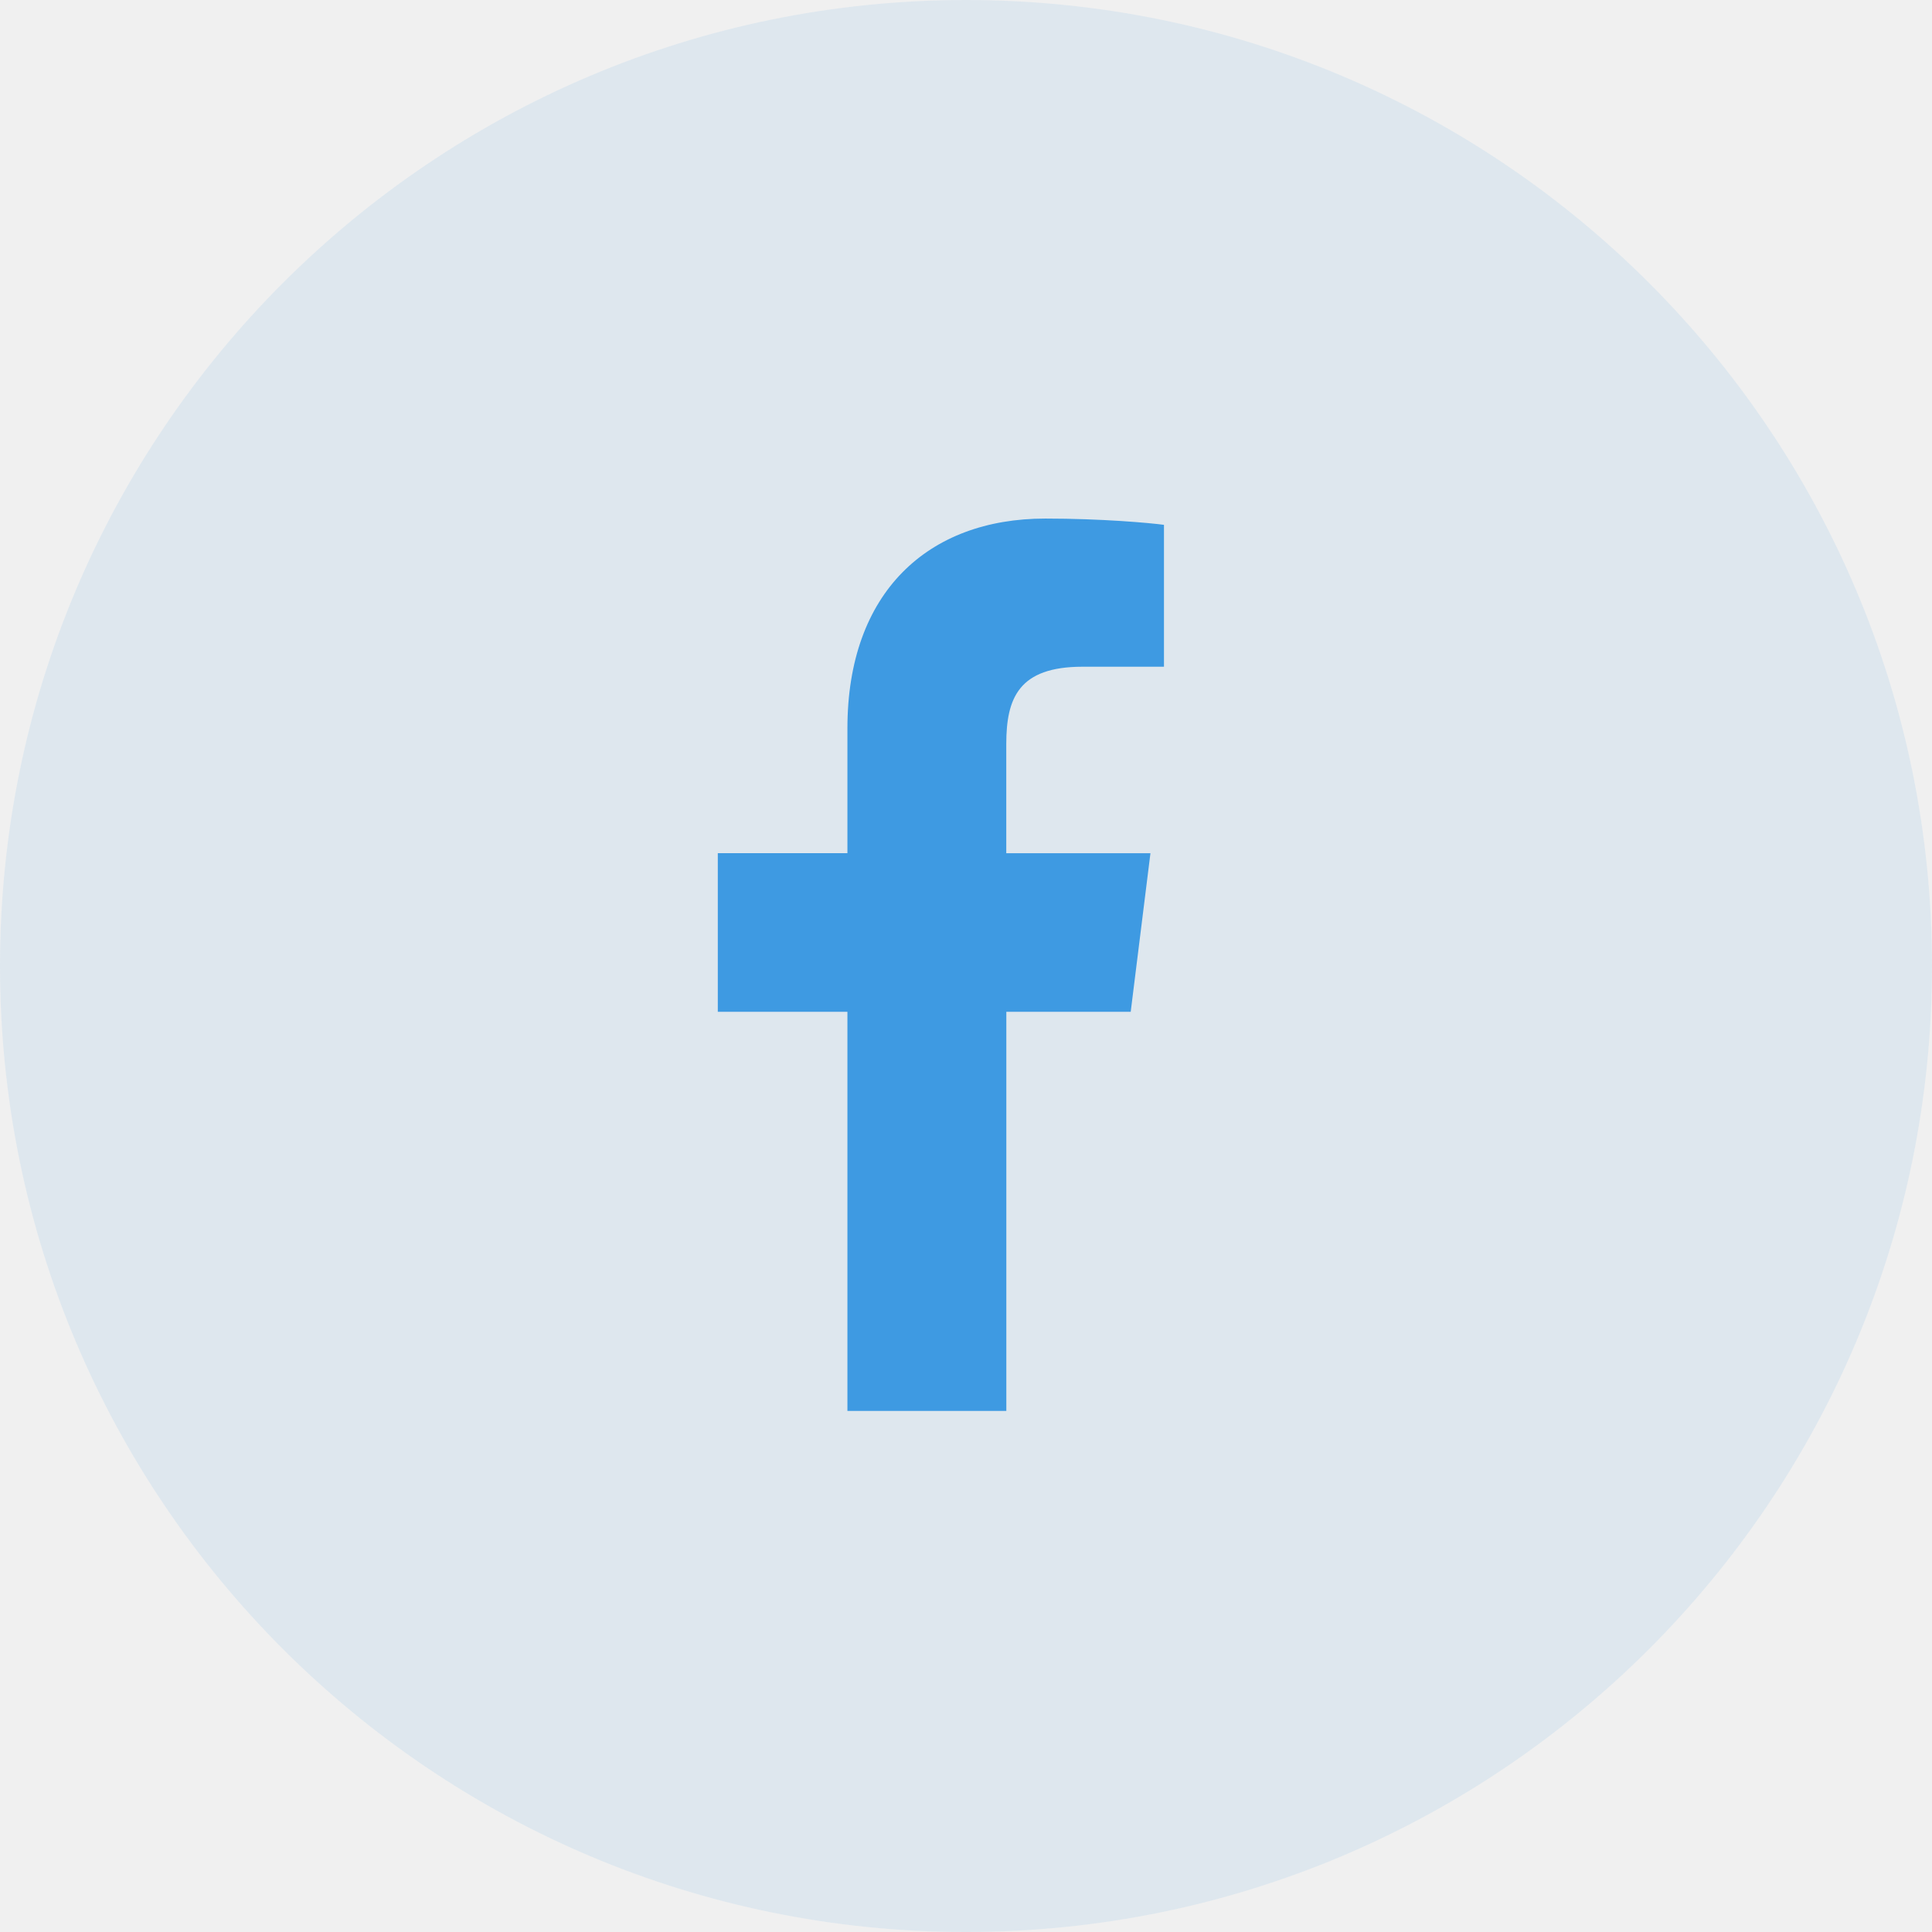
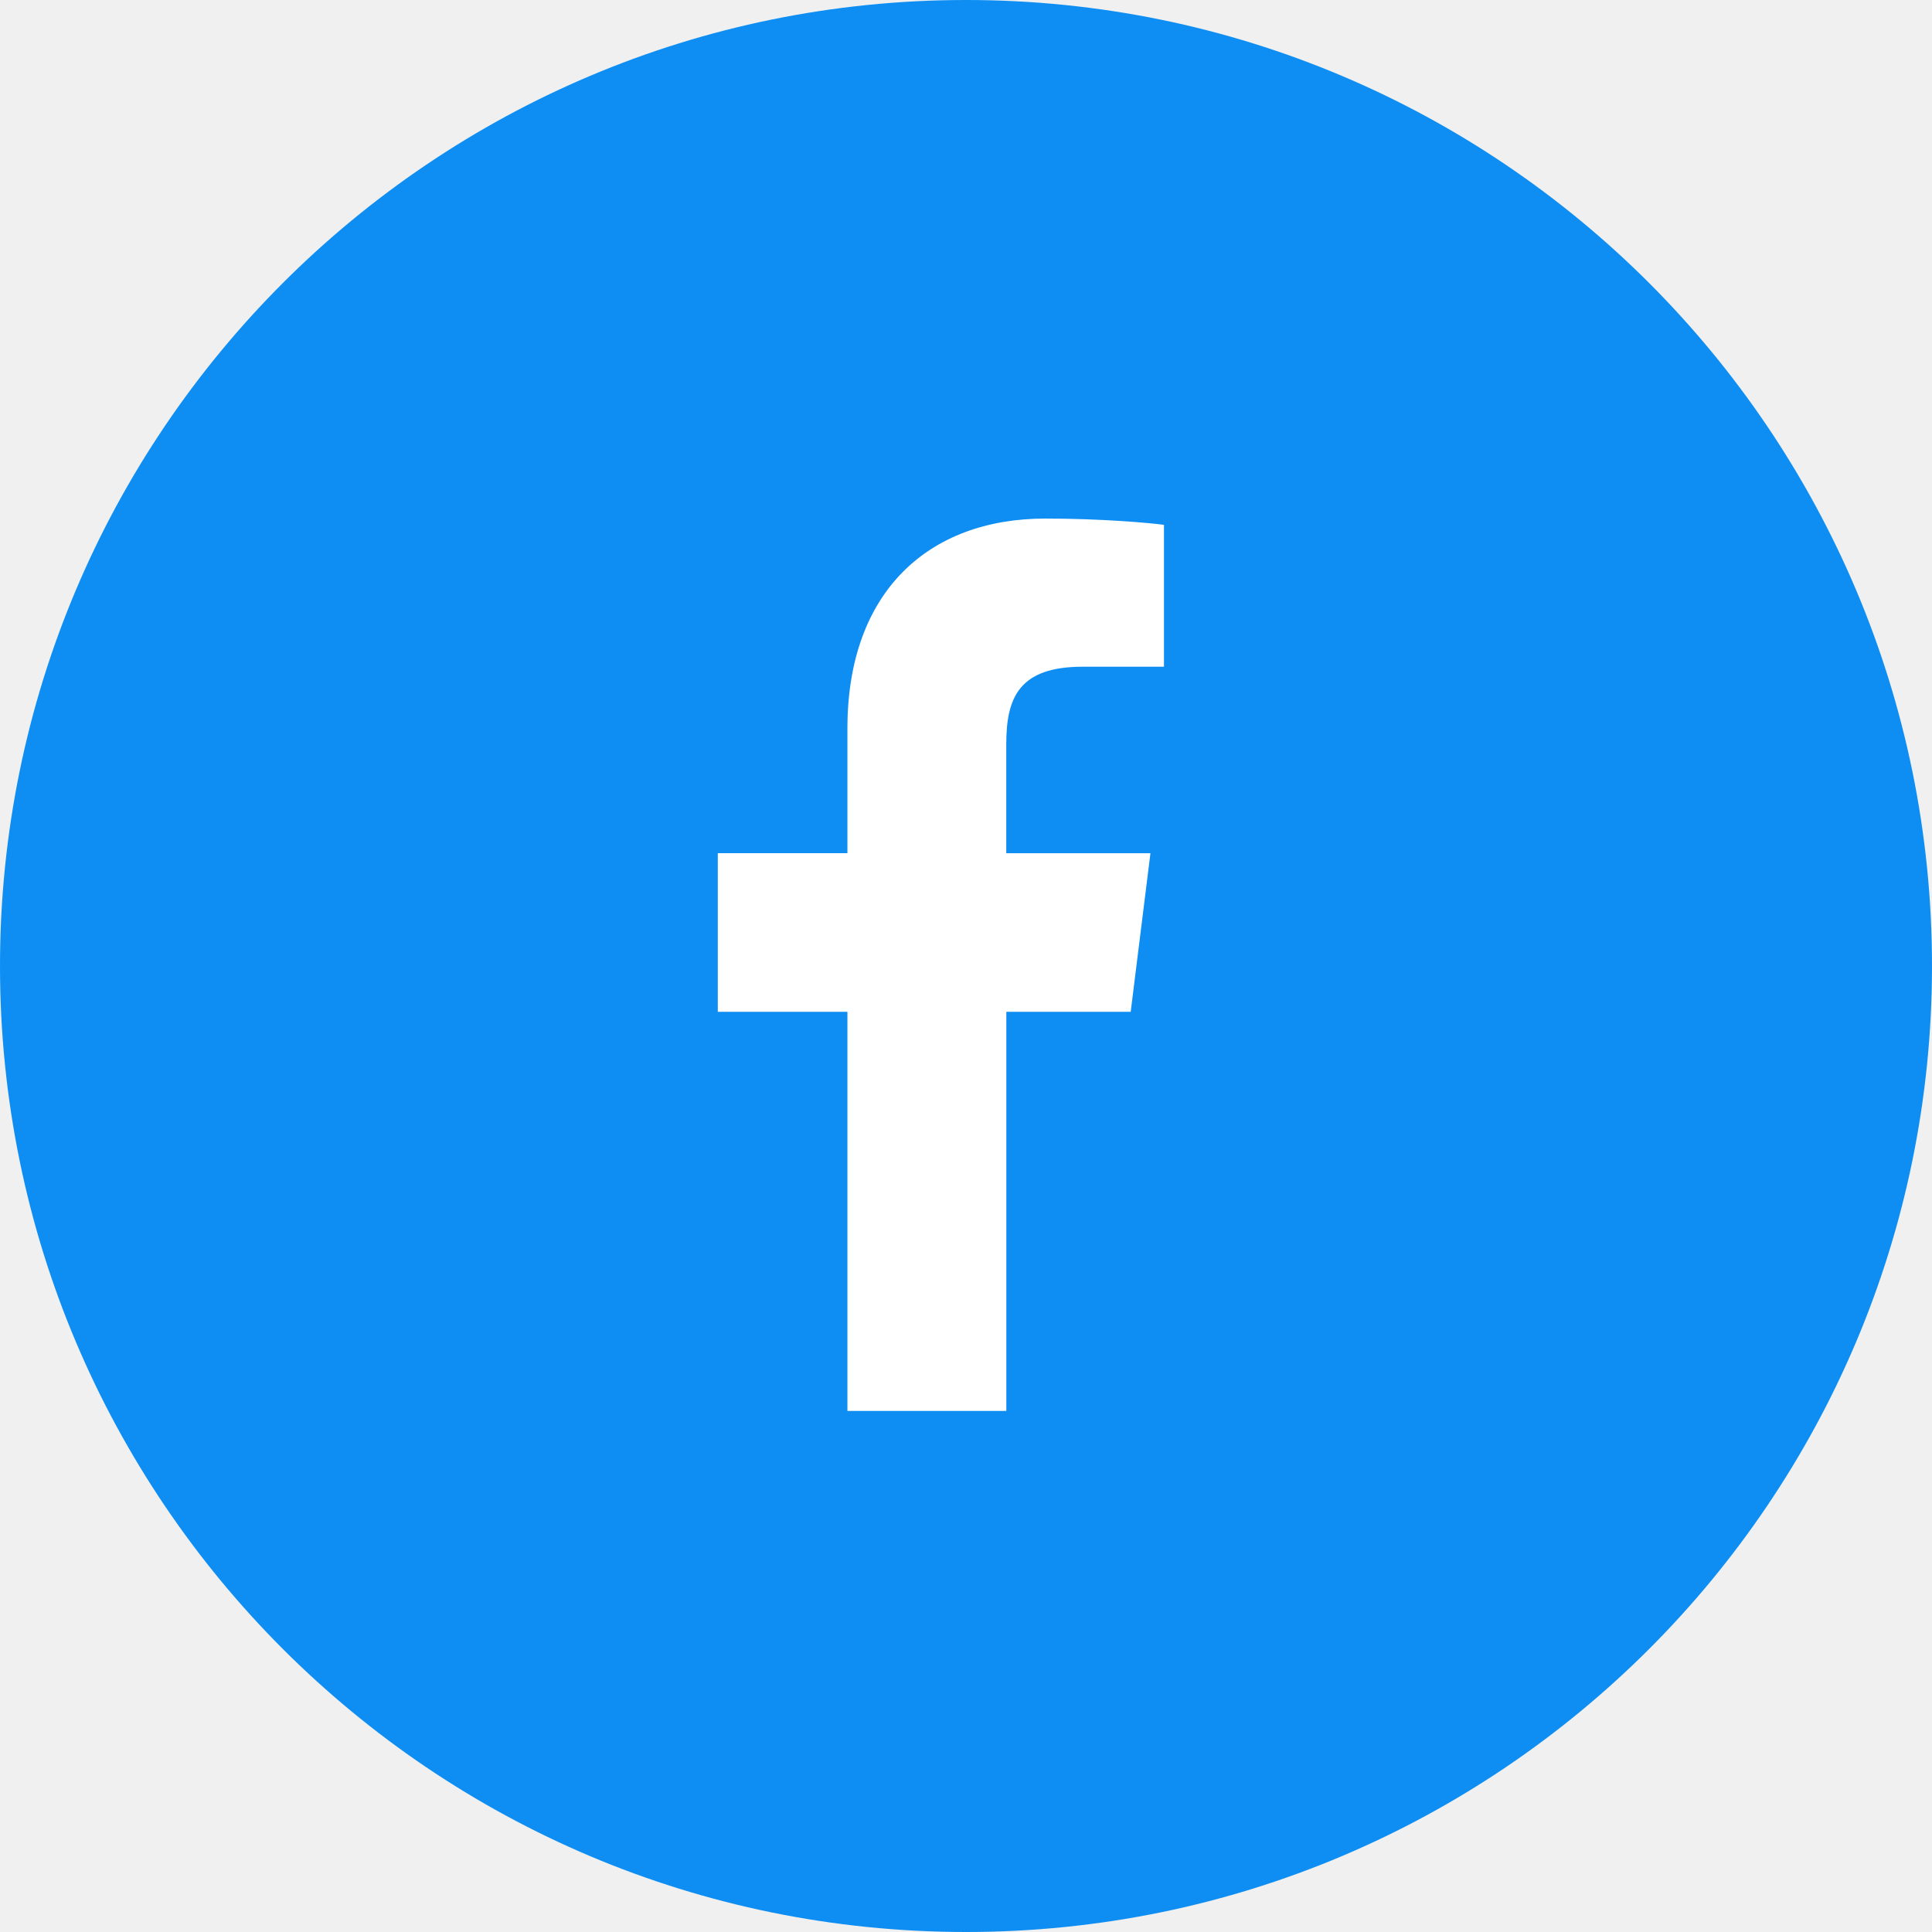
<svg xmlns="http://www.w3.org/2000/svg" width="32" height="32" viewBox="0 0 32 32" fill="none">
-   <circle opacity="0.1" cx="16" cy="16" r="16" fill="#3E9AE2" />
-   <path d="M17.93 11.043L19.279 11.043V8.693C19.047 8.661 18.246 8.589 17.314 8.589C15.368 8.589 14.036 9.813 14.036 12.062V14.131H11.889V16.759H14.036V23.369H16.668L16.668 16.759H18.728L19.055 14.132H16.667V12.322C16.668 11.563 16.872 11.043 17.93 11.043Z" fill="#3E9AE2" />
+   <circle cx="16" cy="16" r="16" fill="#0E8EF3" />
+   <path d="M17.93 11.043L19.279 11.043V8.693C19.047 8.661 18.246 8.589 17.314 8.589C15.368 8.589 14.036 9.813 14.036 12.062V14.131H11.889V16.759H14.036V23.369H16.668L16.668 16.759H18.728L19.055 14.132H16.667V12.322C16.668 11.563 16.872 11.043 17.93 11.043Z" fill="white" />
</svg>
